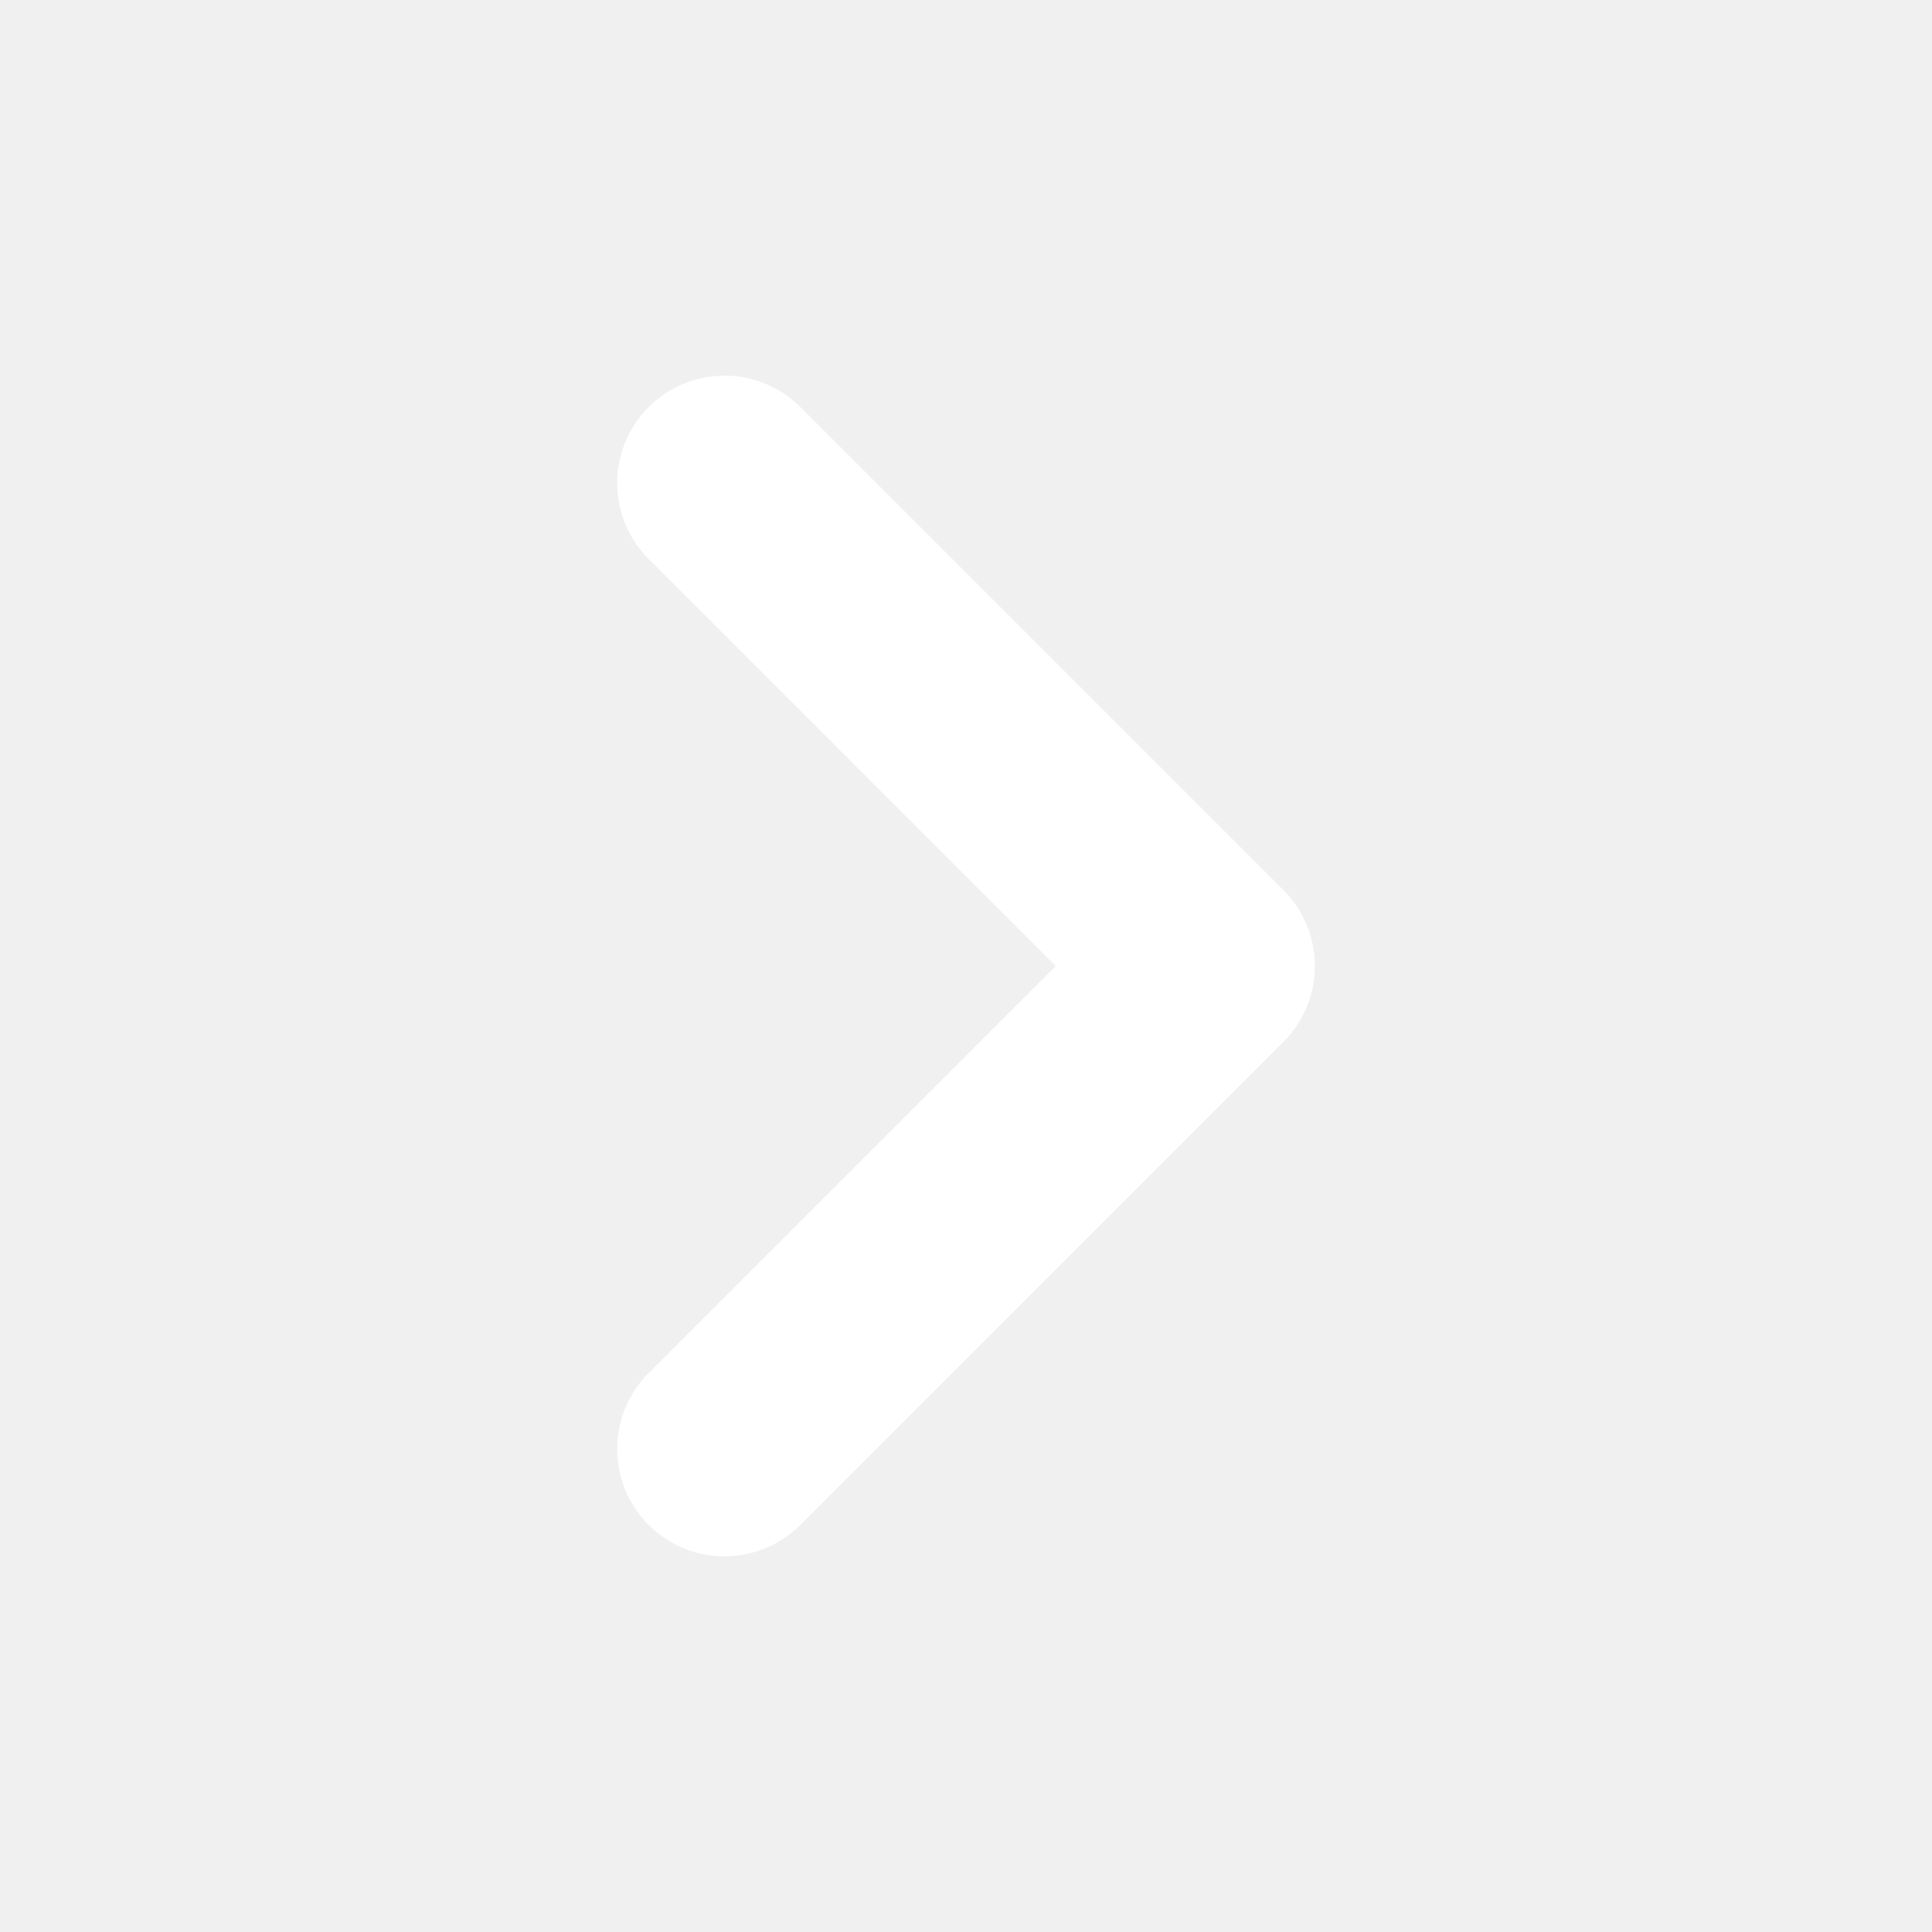
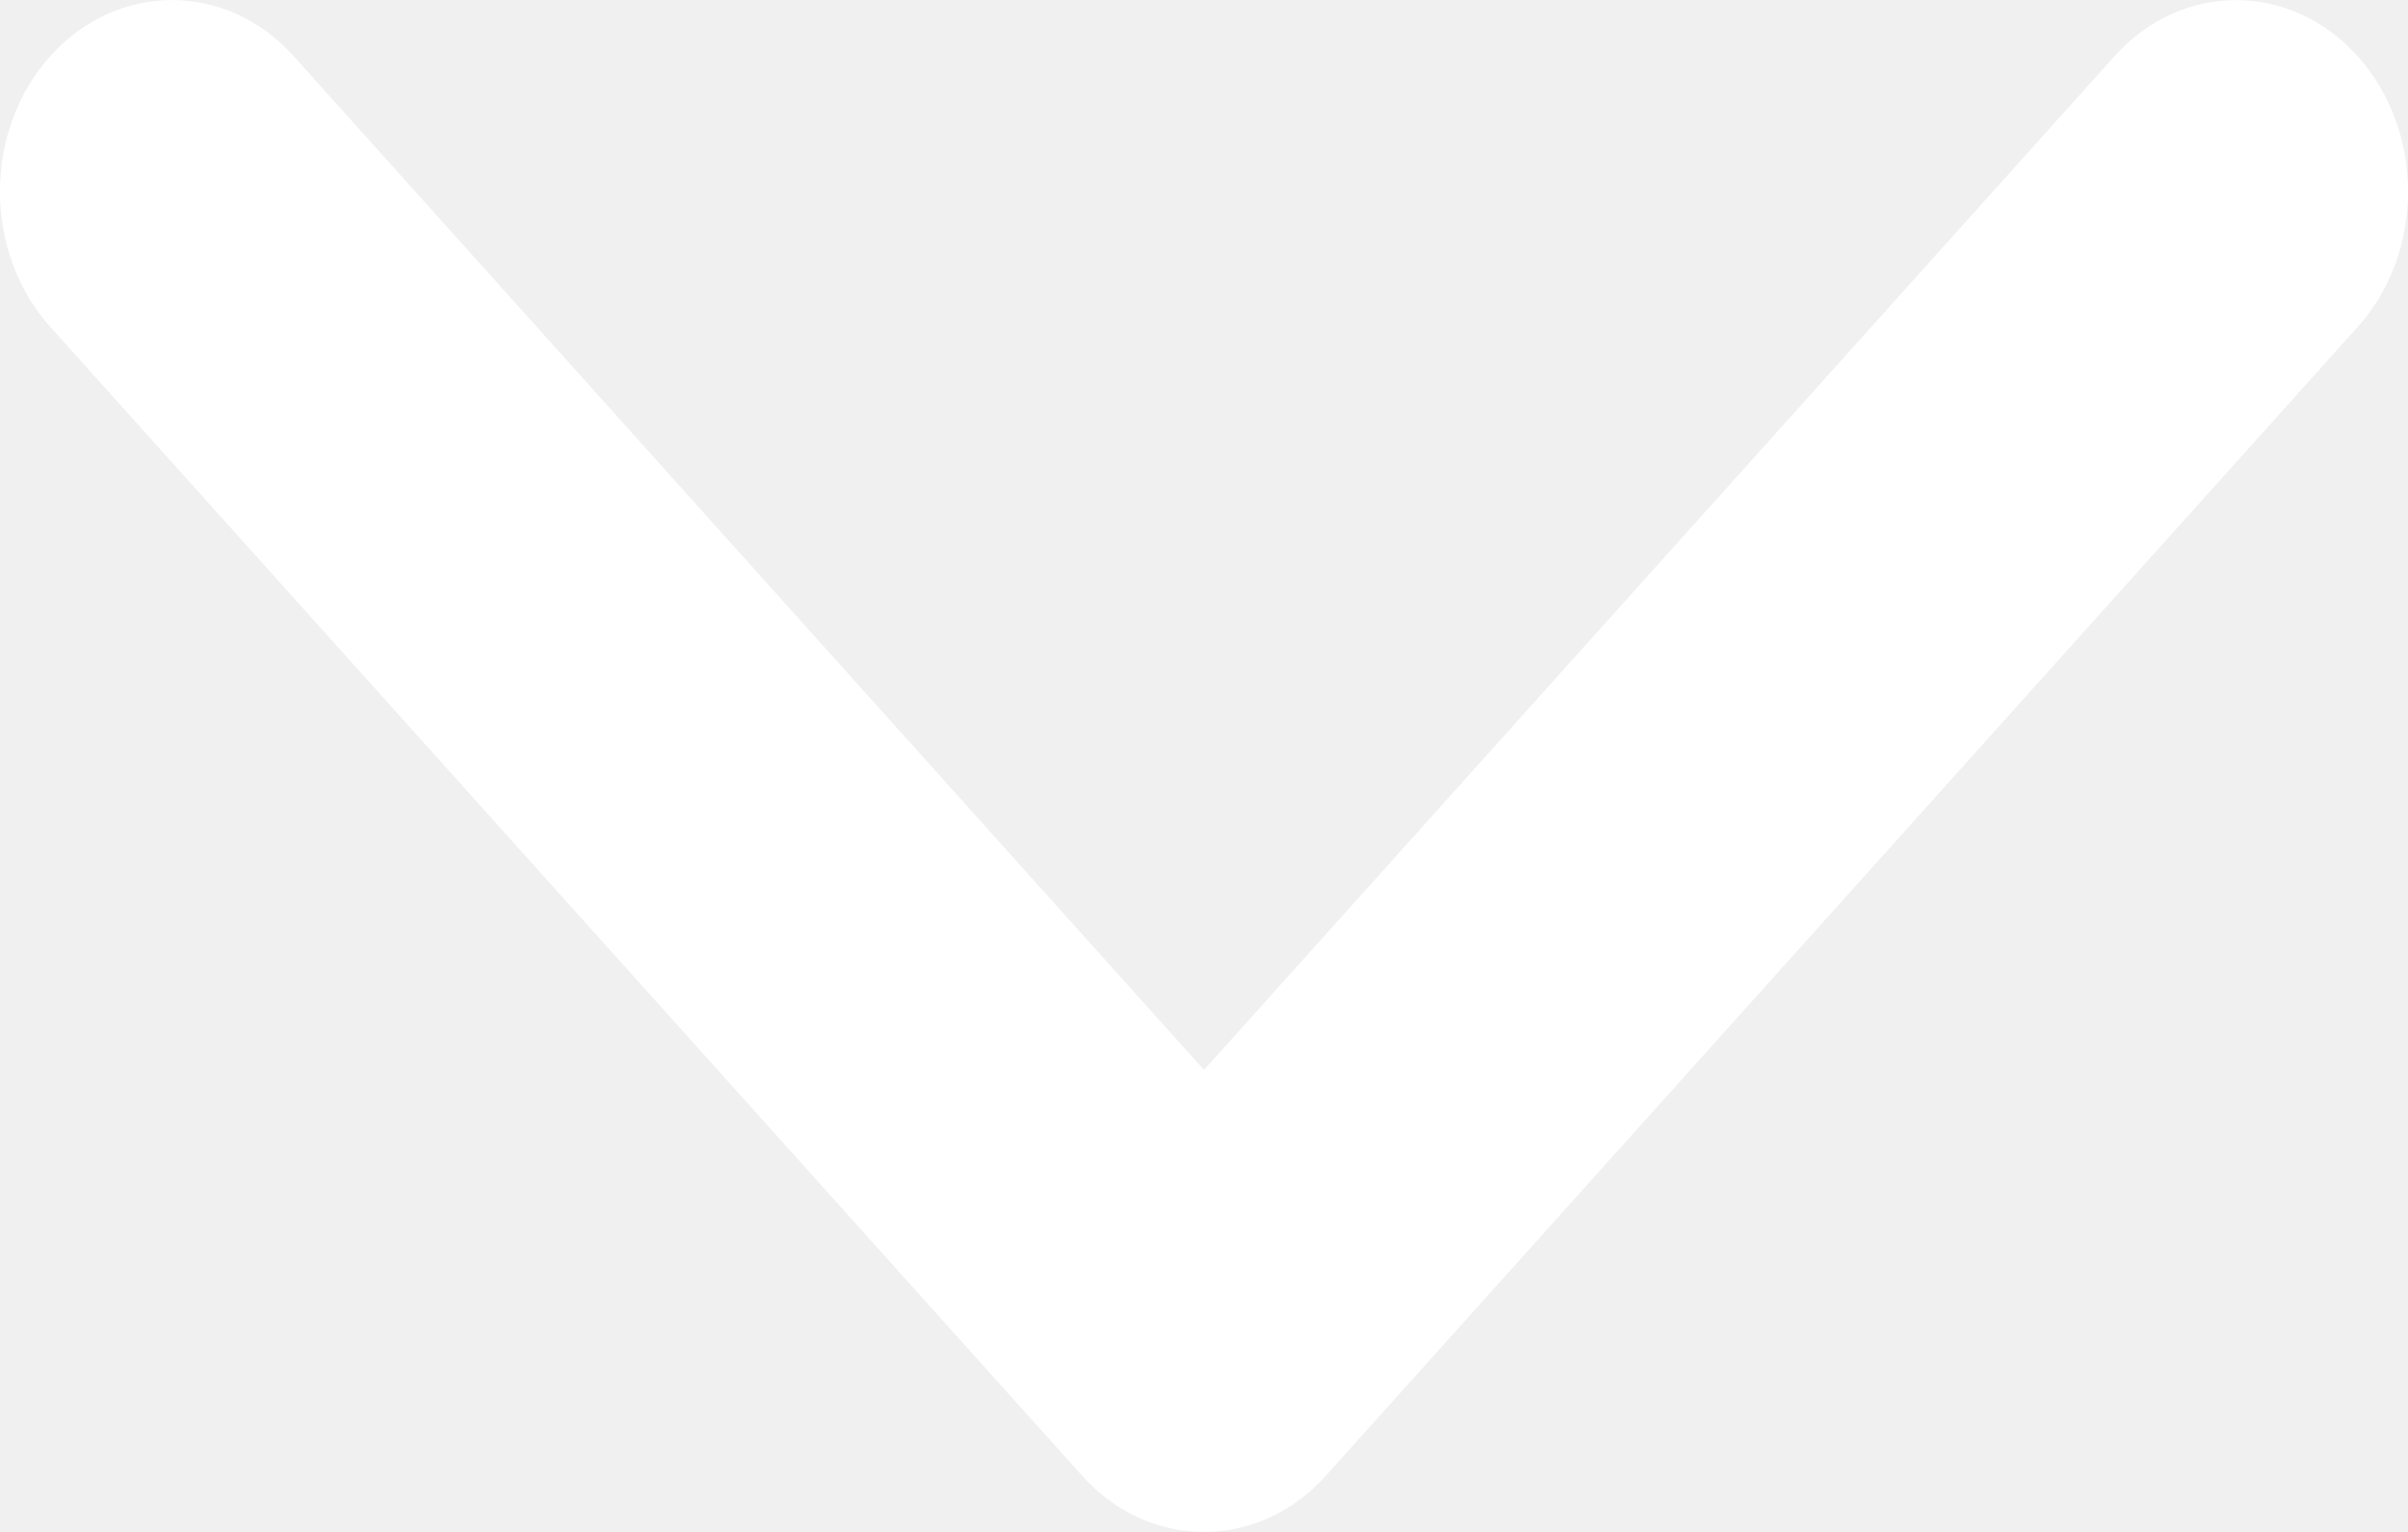
- <svg xmlns="http://www.w3.org/2000/svg" width="18" height="18" viewBox="0 0 18 18" fill="none">
-   <path d="M6.75 13.5L11.25 9L6.75 4.5" stroke="white" stroke-width="2" stroke-linecap="round" stroke-linejoin="round" />
+ <svg xmlns="http://www.w3.org/2000/svg" width="11" height="7" viewBox="0 0 11 7" fill="none">
+   <path d="M5.5 7C5.299 7 5.097 6.915 4.944 6.744L0.23 1.494C-0.077 1.152 -0.077 0.598 0.23 0.256C0.537 -0.085 1.034 -0.085 1.341 0.256L5.5 4.889L9.659 0.257C9.966 -0.085 10.463 -0.085 10.77 0.257C11.077 0.599 11.077 1.153 10.77 1.494L6.056 6.744C5.902 6.915 5.701 7 5.5 7Z" fill="white" />
</svg>
